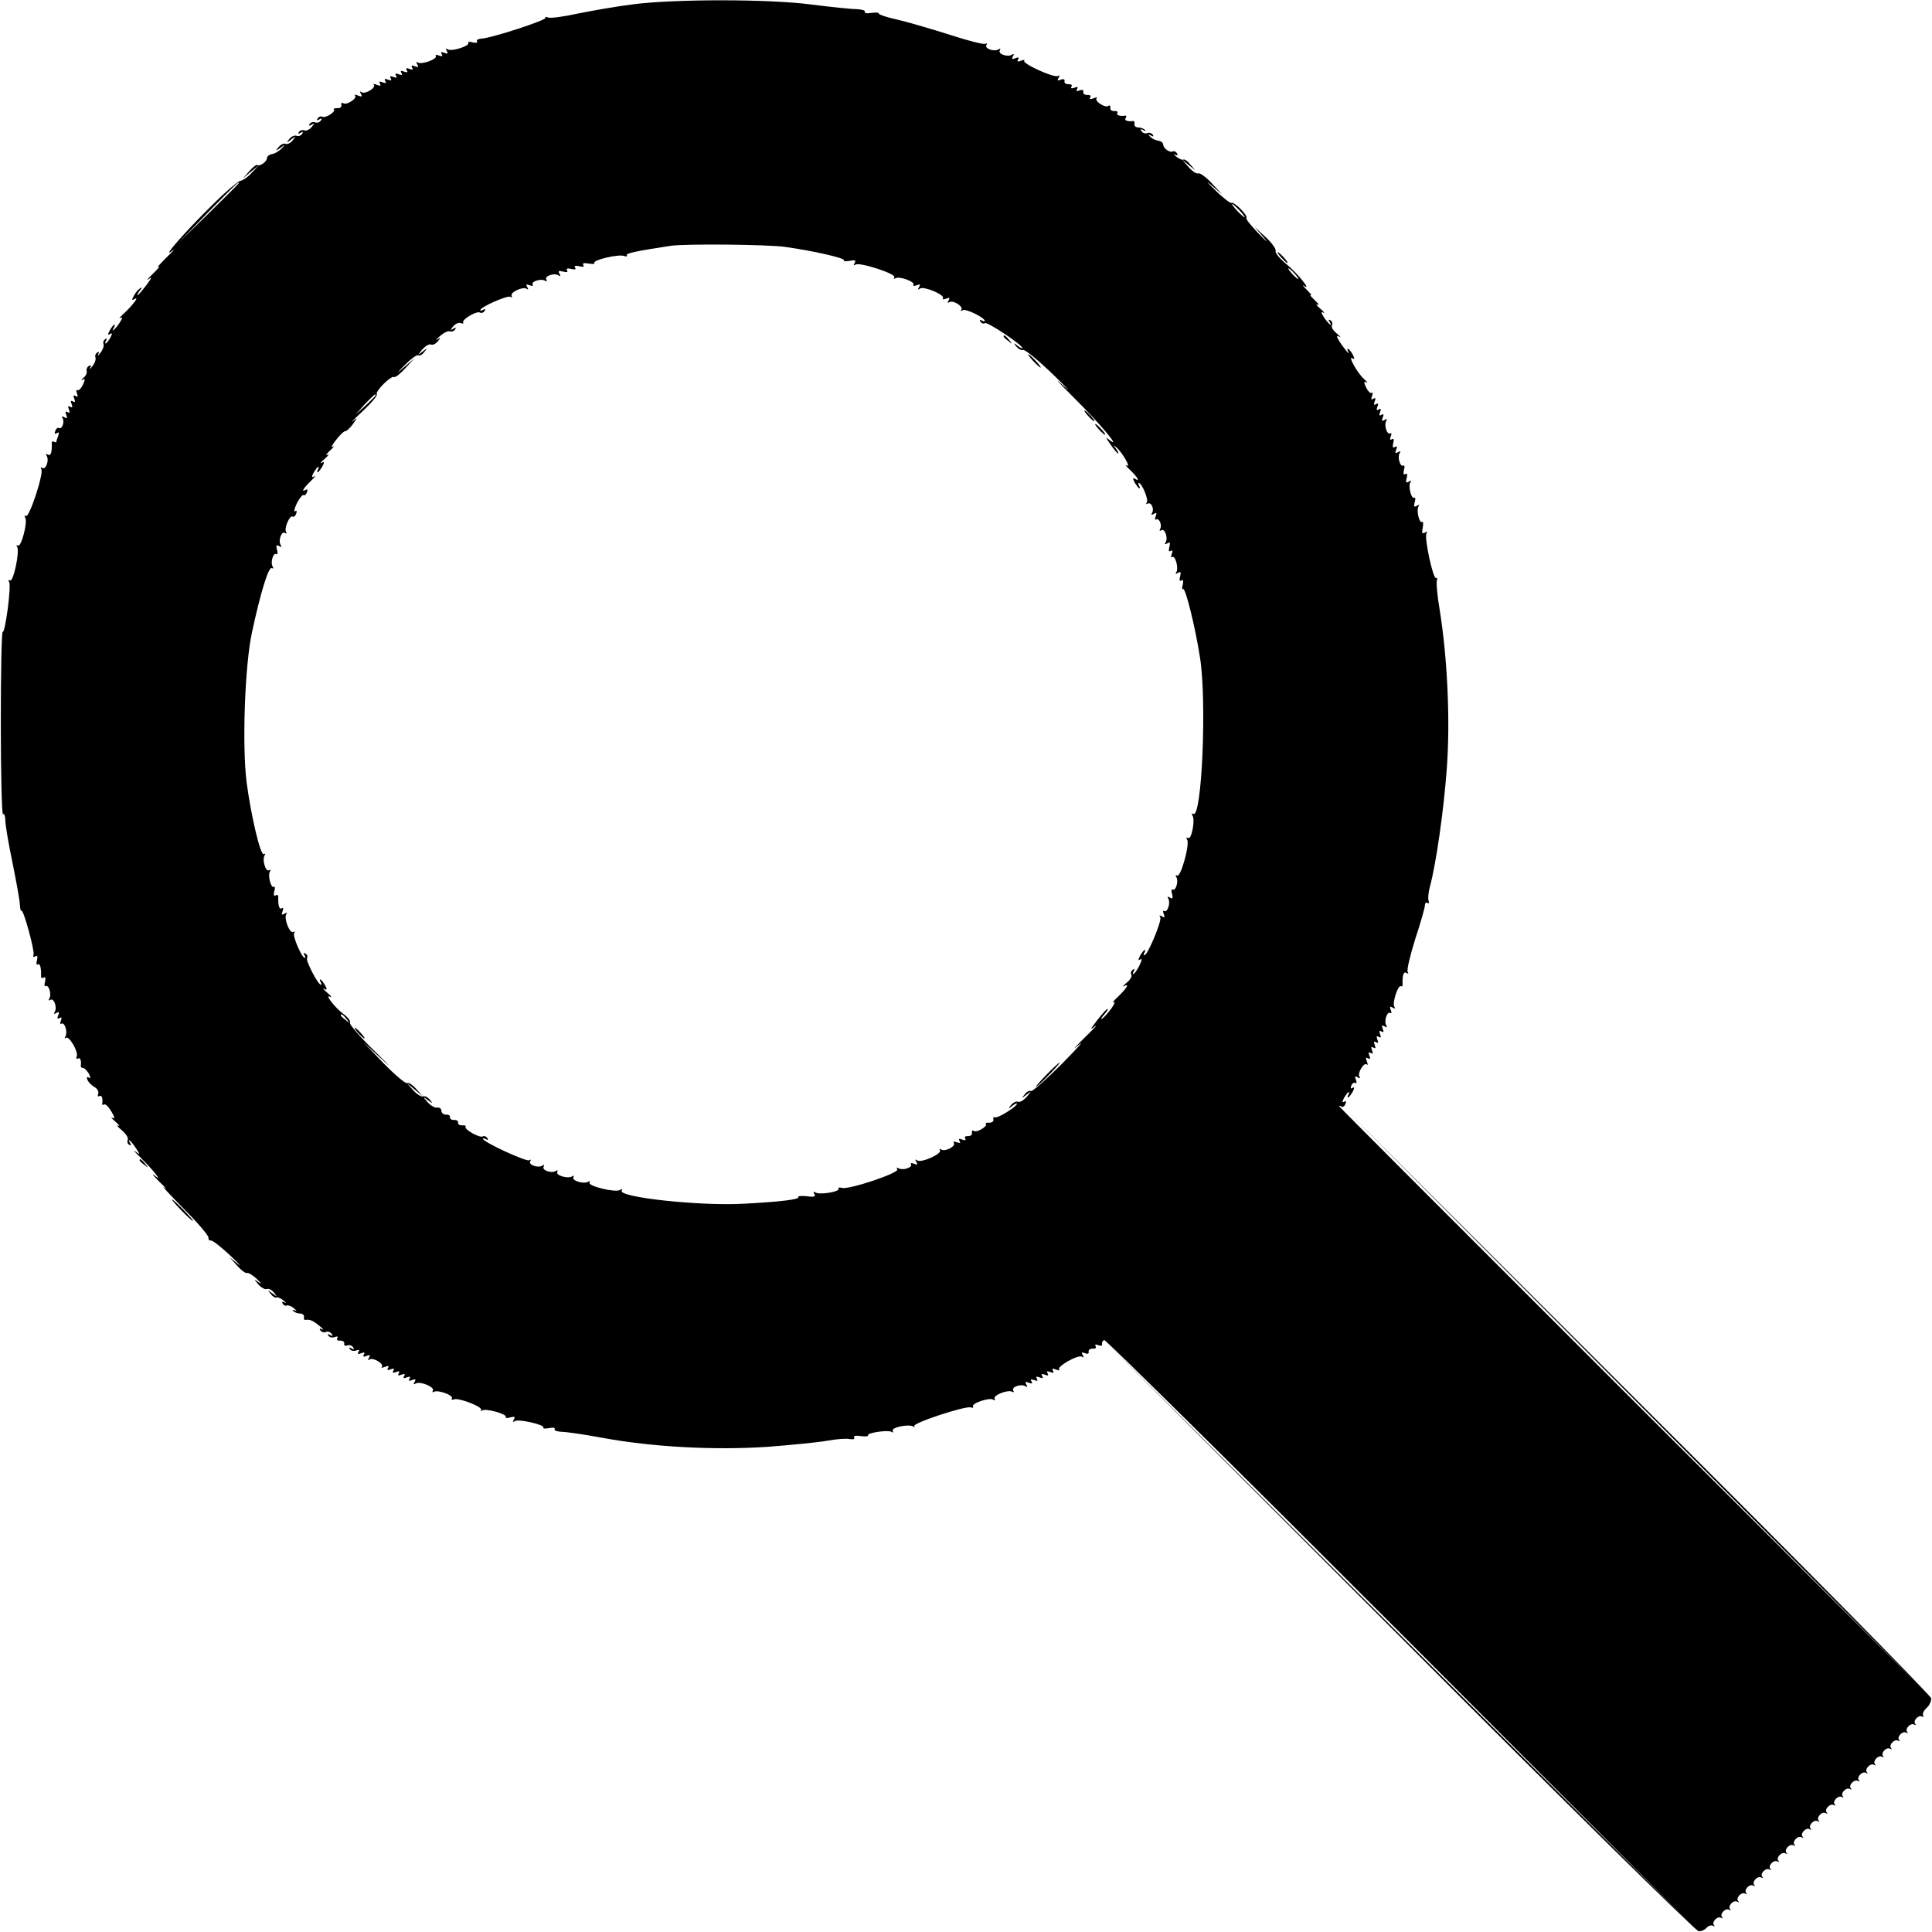
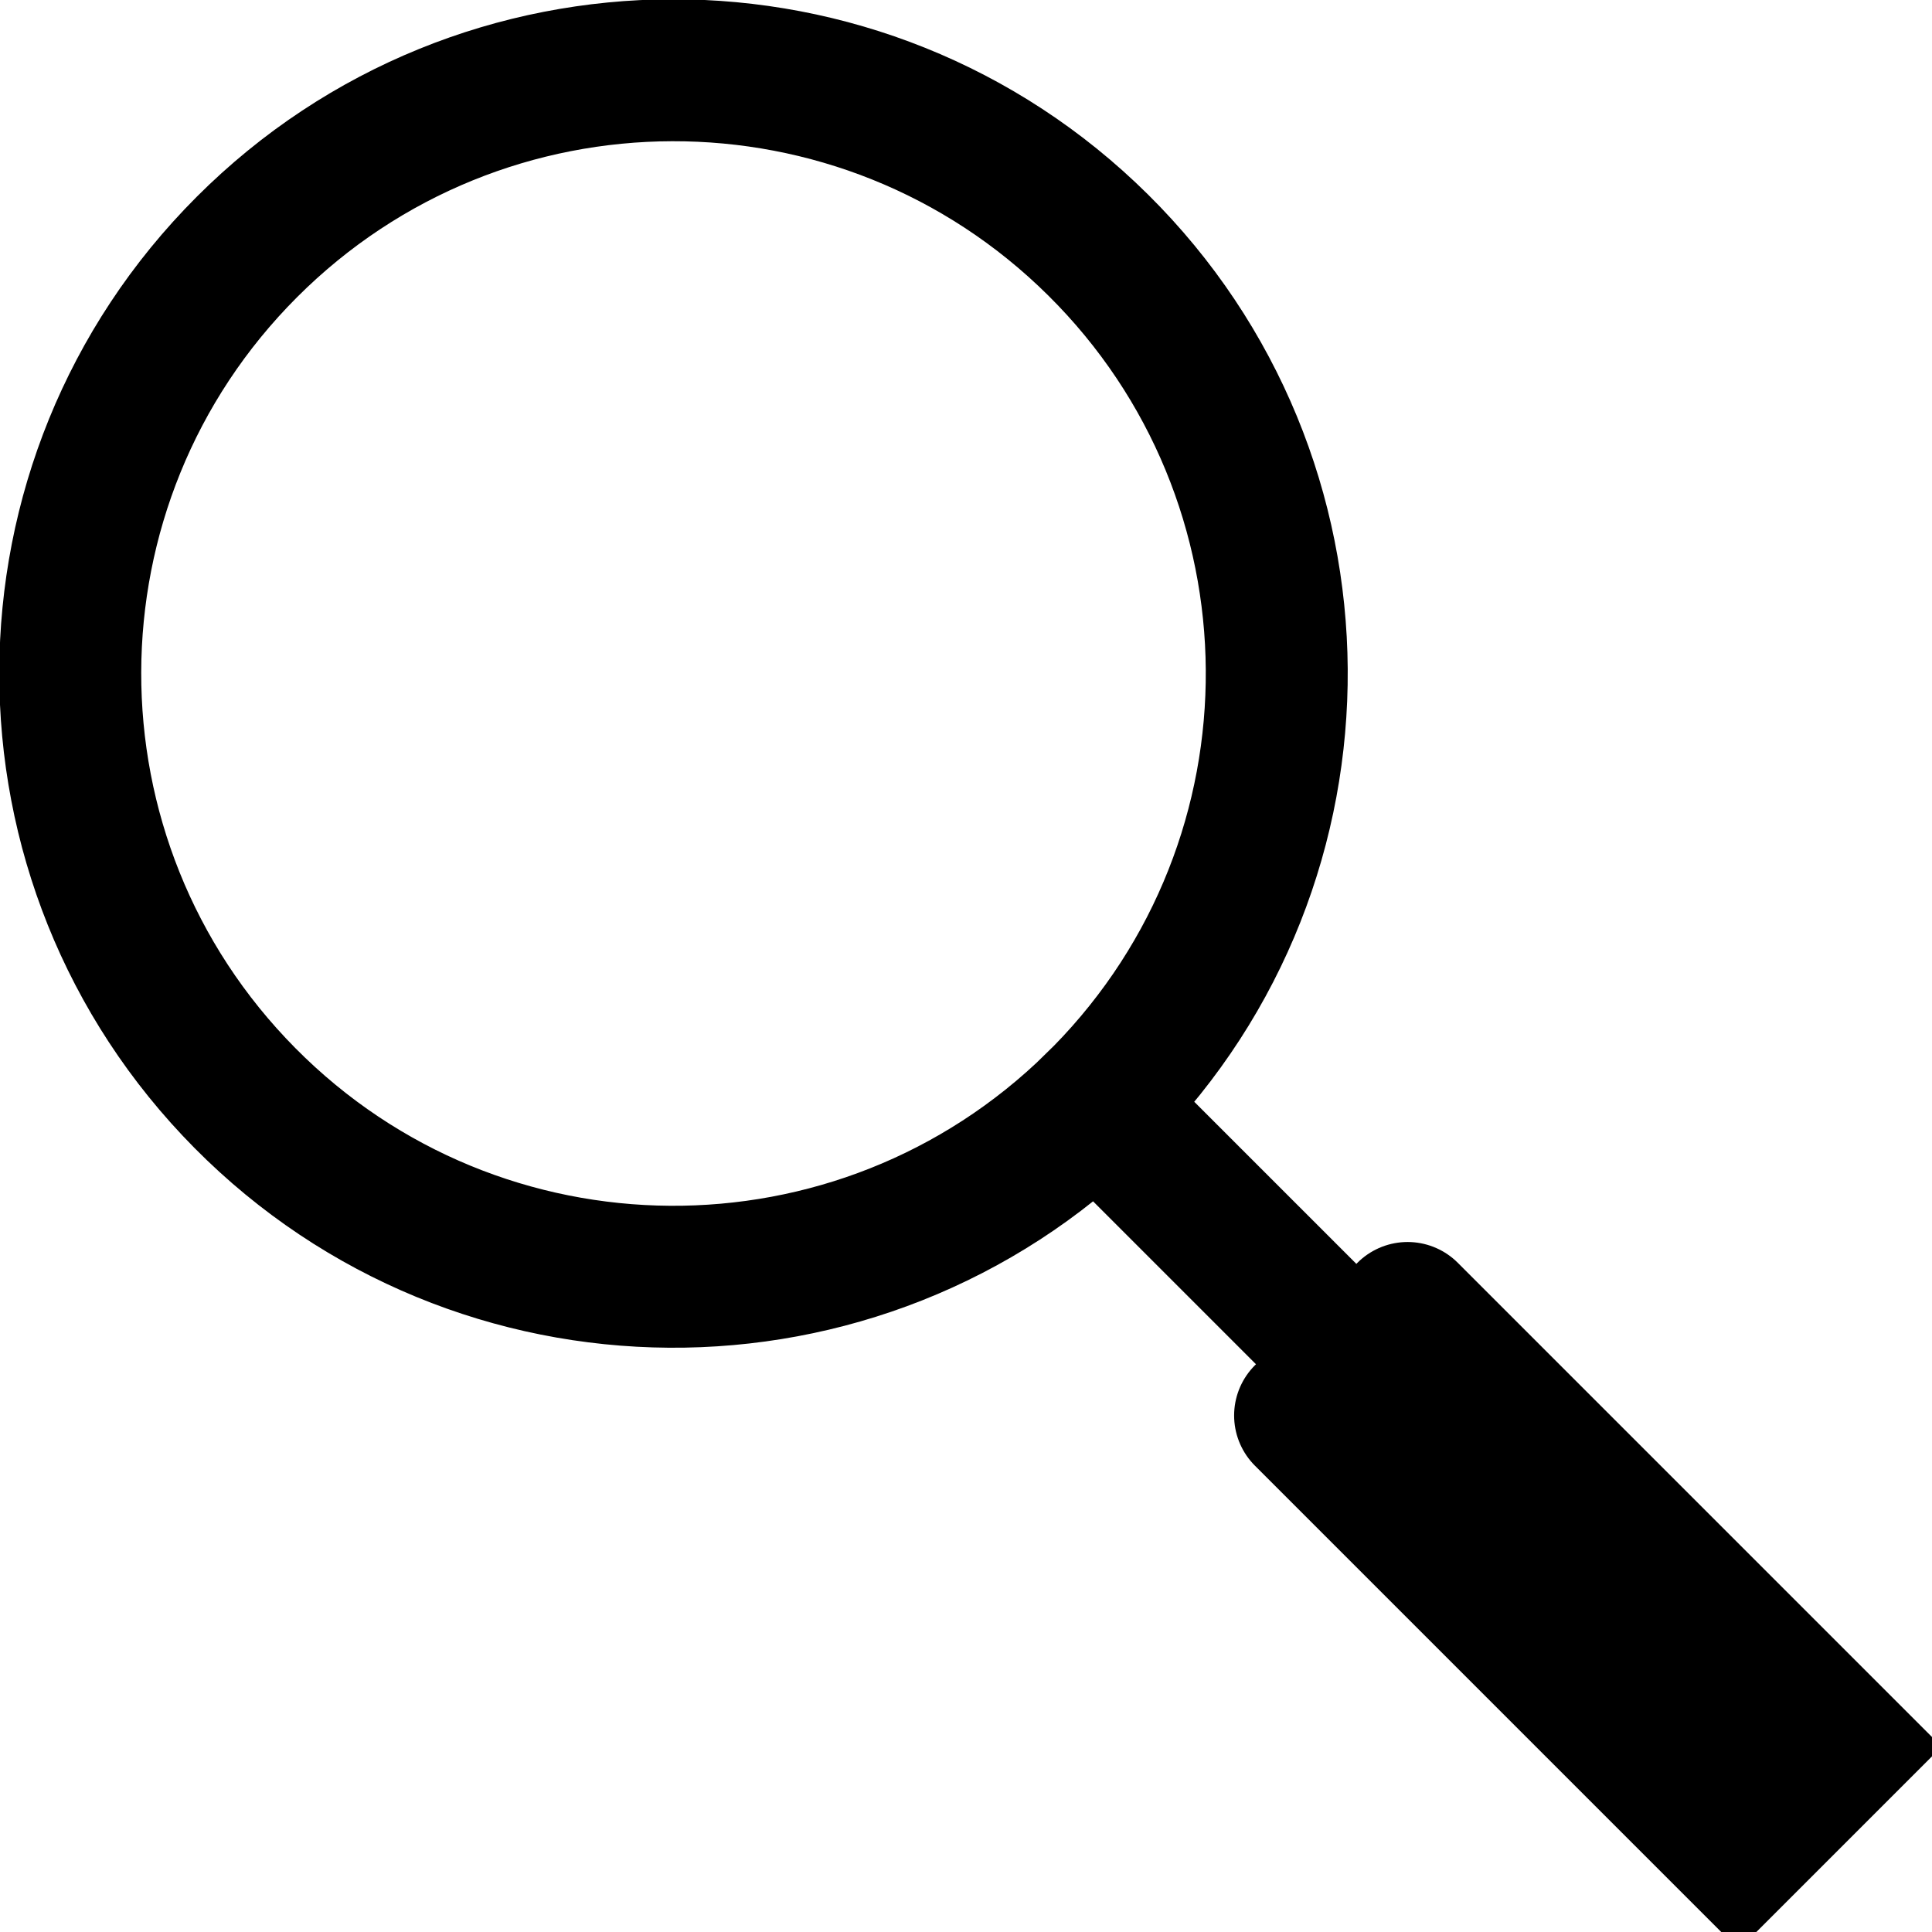
- <svg xmlns="http://www.w3.org/2000/svg" version="1.0" width="720pt" height="720pt" viewBox="0 0 720 720" preserveAspectRatio="xMidYMid meet">
-   <g transform="translate(0,720) scale(0.1,-0.1)" fill="#000000" stroke="none">
-     <path d="M2360 7184 c-58 -7 -149 -23 -204 -34 -54 -12 -105 -19 -114 -15 -9 3 -13 3 -9 -1 8 -8 -204 -77 -240 -78 -11 -1 -19 -5 -15 -10 3 -5 -5 -7 -16 -4 -12 4 -20 2 -17 -2 7 -11 -62 -33 -76 -24 -8 5 -9 3 -4 -6 6 -10 4 -12 -9 -7 -11 5 -15 3 -10 -5 5 -8 2 -9 -10 -5 -9 4 -15 3 -12 -2 7 -11 -53 -33 -67 -24 -6 4 -7 1 -2 -7 6 -10 4 -12 -9 -7 -11 5 -15 3 -10 -5 5 -8 2 -9 -10 -5 -11 5 -15 3 -10 -5 5 -8 2 -9 -10 -5 -11 5 -15 3 -10 -5 5 -8 2 -9 -10 -5 -11 5 -15 3 -10 -5 5 -8 2 -9 -10 -5 -11 5 -15 3 -10 -5 5 -8 2 -9 -10 -5 -11 5 -15 3 -10 -5 5 -8 2 -9 -10 -5 -11 5 -15 3 -10 -5 5 -8 1 -9 -12 -4 -10 4 -15 4 -11 0 10 -10 -31 -36 -45 -28 -7 5 -8 3 -3 -6 6 -10 4 -12 -11 -6 -10 4 -15 4 -11 0 10 -10 -31 -37 -43 -29 -6 4 -9 1 -8 -7 2 -7 -5 -12 -15 -11 -10 0 -16 -2 -13 -5 9 -8 -32 -34 -43 -27 -5 3 -13 0 -17 -6 -5 -8 -3 -9 6 -4 9 6 11 4 6 -4 -5 -7 -14 -10 -22 -7 -7 3 -16 0 -20 -6 -5 -7 -2 -8 7 -3 12 8 12 6 0 -9 -8 -9 -20 -15 -27 -12 -7 3 -16 0 -20 -6 -5 -7 -2 -8 6 -3 9 6 11 4 6 -4 -5 -7 -14 -10 -21 -7 -8 3 -19 -3 -27 -12 -12 -16 -11 -16 7 -2 19 14 19 14 6 -3 -8 -10 -20 -16 -27 -13 -7 3 -18 -3 -26 -12 -12 -16 -11 -16 7 -3 19 14 19 14 4 -3 -9 -9 -25 -19 -35 -20 -10 -2 -19 -8 -19 -15 0 -13 -26 -32 -36 -26 -3 3 -17 -8 -30 -23 l-24 -27 30 25 30 24 -26 -27 c-14 -16 -33 -29 -43 -31 -9 -1 -58 -43 -107 -92 -97 -95 -191 -203 -148 -169 14 11 5 0 -21 -25 -25 -25 -38 -40 -30 -35 9 6 0 -6 -20 -25 -20 -19 -27 -28 -16 -20 14 10 11 4 -8 -22 -16 -21 -31 -38 -33 -38 -3 0 1 8 8 17 9 11 10 14 2 9 -7 -4 -18 -16 -24 -28 -9 -16 -8 -19 3 -12 19 11 -8 -24 -41 -55 -14 -13 -20 -20 -12 -16 9 5 8 -1 -4 -19 -16 -24 -34 -39 -20 -16 3 6 4 10 1 10 -3 0 -10 -10 -17 -21 -8 -16 -8 -20 1 -14 9 6 9 2 1 -14 -7 -11 -14 -21 -17 -21 -3 0 -2 5 2 12 4 7 3 8 -4 4 -6 -4 -9 -12 -6 -19 2 -7 -3 -21 -12 -32 -8 -11 -12 -14 -8 -6 4 9 3 12 -4 7 -6 -4 -9 -12 -6 -19 2 -7 -3 -21 -12 -32 -8 -11 -12 -14 -8 -6 5 10 3 12 -5 7 -7 -4 -10 -13 -8 -19 2 -7 -3 -18 -12 -25 -9 -8 -10 -11 -3 -7 10 5 10 1 1 -19 -7 -14 -16 -23 -20 -20 -5 3 -6 -3 -2 -12 4 -12 3 -15 -5 -10 -8 5 -10 1 -5 -10 4 -12 3 -15 -5 -10 -8 5 -10 1 -5 -10 4 -12 3 -15 -5 -10 -8 5 -10 1 -5 -10 4 -12 3 -15 -5 -10 -8 5 -10 1 -5 -10 5 -13 3 -15 -7 -9 -8 5 -11 4 -7 -3 9 -13 -2 -44 -13 -37 -4 3 -11 -2 -14 -11 -4 -10 -2 -13 6 -8 8 5 9 2 5 -10 -4 -10 -7 -20 -7 -22 0 -3 -4 -3 -9 0 -5 3 -9 0 -8 -7 1 -34 -4 -48 -15 -41 -7 4 -8 3 -4 -5 10 -16 -3 -53 -16 -45 -7 4 -8 2 -4 -4 10 -16 -45 -182 -57 -175 -6 3 -7 1 -3 -6 10 -16 -15 -112 -27 -104 -6 3 -7 1 -3 -5 10 -17 -14 -133 -27 -125 -6 3 -7 1 -3 -6 9 -14 -15 -192 -24 -186 -4 2 -7 -151 -7 -340 0 -189 4 -342 8 -339 5 3 9 -8 9 -25 0 -16 12 -87 27 -158 14 -70 27 -140 27 -155 1 -14 3 -24 6 -22 7 7 50 -150 45 -164 -3 -8 0 -10 7 -6 7 5 9 0 6 -14 -4 -12 -2 -20 3 -16 8 5 13 -12 12 -43 -1 -7 4 -10 10 -6 6 4 8 -2 5 -15 -4 -12 -2 -20 2 -17 12 7 23 -32 14 -46 -4 -7 -3 -9 4 -5 13 8 26 -29 16 -45 -5 -8 -3 -9 6 -4 10 6 12 4 7 -9 -5 -11 -3 -15 5 -10 8 5 9 2 5 -10 -4 -9 -3 -14 2 -11 12 7 24 -31 15 -47 -4 -7 -4 -10 1 -6 11 11 48 -51 41 -69 -3 -8 -1 -11 4 -8 9 6 14 -8 11 -27 0 -5 3 -8 9 -8 5 0 14 -10 21 -21 7 -15 8 -19 0 -15 -7 5 -9 1 -5 -9 4 -8 15 -20 26 -26 11 -6 17 -17 14 -25 -3 -9 -1 -12 4 -9 9 6 14 -8 11 -28 -1 -5 2 -6 7 -3 5 3 17 -9 27 -26 13 -22 14 -29 4 -24 -8 4 -3 -2 11 -14 14 -12 18 -19 10 -15 -8 4 -2 -4 14 -17 16 -14 26 -30 22 -36 -3 -6 -1 -14 5 -18 8 -4 9 -3 5 4 -15 25 3 10 20 -16 17 -26 17 -27 -2 -13 -10 8 -3 -1 17 -20 19 -19 44 -45 55 -59 19 -25 19 -25 -1 -10 -12 8 -2 -3 20 -25 23 -22 30 -31 16 -20 -13 11 19 -24 72 -78 53 -53 96 -103 94 -110 -1 -6 3 -11 9 -10 6 1 38 -24 71 -55 33 -31 46 -46 29 -32 l-31 25 29 -32 c16 -18 33 -30 37 -27 4 2 21 -8 37 -23 15 -15 19 -21 8 -13 -21 15 -21 15 -3 -7 11 -12 24 -19 31 -17 7 3 19 -3 27 -13 13 -17 13 -17 -6 -3 -19 14 -19 14 -6 -2 7 -10 17 -16 21 -13 4 2 16 -3 26 -11 10 -9 13 -12 5 -8 -9 5 -12 3 -7 -5 4 -6 11 -9 15 -6 5 2 17 -3 27 -11 10 -9 12 -12 4 -8 -9 4 -12 3 -7 -2 5 -5 16 -9 25 -9 9 0 16 -6 15 -12 -2 -7 0 -12 5 -12 16 3 28 -2 52 -22 14 -11 19 -17 11 -13 -9 4 -12 3 -7 -4 4 -6 13 -9 20 -6 8 3 17 0 22 -7 5 -8 3 -10 -6 -4 -8 5 -11 4 -6 -3 4 -6 14 -8 23 -5 10 4 14 2 10 -4 -4 -6 1 -10 11 -9 9 0 16 -4 15 -11 -2 -7 3 -10 11 -7 8 3 17 0 22 -7 5 -8 3 -10 -6 -4 -8 5 -11 4 -6 -3 4 -6 14 -8 23 -5 11 4 14 3 9 -5 -5 -8 -1 -10 10 -5 12 4 15 3 10 -5 -5 -8 -1 -10 10 -5 13 5 15 3 9 -7 -5 -9 -4 -11 3 -6 14 8 55 -18 45 -28 -4 -4 1 -4 11 0 13 5 17 4 12 -4 -5 -8 -1 -10 10 -5 12 4 15 3 10 -5 -5 -8 -1 -10 10 -5 12 4 15 3 10 -5 -5 -8 -1 -10 10 -5 12 4 15 3 10 -5 -5 -8 -1 -10 10 -5 12 4 15 3 10 -5 -5 -8 -1 -10 10 -5 13 5 15 3 9 -7 -5 -9 -4 -11 4 -6 16 10 73 -13 64 -27 -3 -5 -1 -7 4 -4 14 9 74 -13 67 -24 -3 -5 1 -7 8 -4 18 7 110 -29 101 -40 -5 -4 -2 -5 4 -1 15 8 94 -14 88 -25 -3 -4 5 -5 17 -1 16 4 19 2 13 -8 -5 -9 -4 -11 4 -6 14 9 112 -14 106 -24 -3 -4 7 -5 22 -2 14 3 23 1 20 -4 -3 -5 9 -9 26 -10 18 0 85 -10 150 -22 189 -35 420 -47 616 -34 91 7 193 17 225 23 33 6 70 9 82 6 14 -2 21 0 17 6 -3 6 6 8 25 5 17 -2 29 -1 27 3 -6 9 74 21 87 13 6 -4 8 -3 5 3 -8 13 58 27 76 17 6 -4 8 -3 4 1 -9 11 192 77 211 70 7 -3 11 -1 8 3 -7 12 61 35 75 26 7 -4 9 -3 6 3 -8 13 50 36 66 26 5 -3 7 -1 3 5 -8 13 29 26 45 16 8 -5 9 -3 4 6 -6 10 -4 12 9 7 11 -5 15 -3 10 5 -5 8 -2 9 10 5 11 -5 15 -3 10 5 -5 8 -2 9 10 5 11 -5 15 -3 10 5 -5 8 -2 9 10 5 11 -5 15 -3 10 5 -5 8 -2 9 10 5 11 -5 15 -3 10 5 -5 8 -1 9 12 4 10 -4 15 -4 11 0 -10 11 71 57 85 48 7 -5 8 -3 3 6 -6 10 -4 12 8 7 10 -4 16 -2 14 6 -1 7 6 11 15 11 10 -1 15 3 11 9 -4 6 0 8 10 4 10 -4 16 -2 14 5 -1 6 3 12 8 14 6 2 505 -492 1110 -1098 l1100 -1103 -1105 1100 -1105 1100 1098 -1100 c622 -624 1106 -1101 1117 -1102 10 -1 24 5 30 13 7 7 17 11 24 7 6 -3 8 -3 4 2 -11 11 12 36 26 28 6 -3 8 -3 4 2 -11 11 12 36 26 28 6 -3 8 -3 4 2 -11 11 12 36 26 28 6 -3 8 -3 4 2 -11 11 12 36 26 28 6 -3 8 -3 4 2 -11 11 12 36 26 28 6 -3 8 -3 4 2 -11 11 12 36 26 28 6 -3 8 -3 4 2 -11 11 12 36 26 28 6 -3 8 -3 4 2 -11 11 12 36 26 28 6 -3 8 -3 4 2 -11 11 12 36 26 28 6 -3 8 -3 4 2 -11 11 12 36 26 28 6 -3 8 -3 4 2 -11 11 12 36 26 28 6 -3 8 -3 4 2 -11 11 12 36 26 28 6 -3 8 -3 4 2 -11 11 12 36 26 28 6 -3 8 -3 4 2 -11 11 12 36 26 28 6 -3 8 -3 4 2 -11 11 12 36 26 28 6 -3 8 -3 4 2 -11 11 12 36 26 28 6 -3 8 -3 4 2 -11 11 12 36 26 28 6 -3 8 -3 4 2 -11 11 12 36 26 28 6 -3 8 -3 4 2 -11 11 12 36 26 28 6 -3 8 -3 4 2 -11 11 12 36 26 28 6 -3 8 -3 4 2 -11 11 12 36 26 28 6 -3 8 -3 4 2 -11 11 12 36 26 28 6 -3 8 -3 4 2 -11 11 12 36 26 28 6 -3 8 -3 4 2 -11 11 12 36 26 28 6 -3 8 -3 4 2 -11 11 12 36 26 28 6 -3 8 -3 4 2 -11 11 12 36 25 28 5 -3 7 -1 4 4 -4 6 2 18 13 28 10 9 18 25 17 36 -1 10 -488 504 -1097 1111 l-1095 1093 1095 -1100 1095 -1100 -1103 1100 c-606 605 -1102 1101 -1102 1103 0 2 4 1 9 -2 5 -3 12 1 15 10 4 9 2 13 -5 8 -8 -4 -7 0 0 15 7 11 14 21 17 21 3 0 2 -5 -1 -10 -3 -5 -4 -10 -1 -10 3 0 10 10 17 21 7 15 8 19 0 15 -7 -5 -9 -1 -5 8 3 9 10 13 15 10 5 -3 6 3 2 12 -5 13 -3 15 7 9 9 -5 11 -4 6 3 -8 14 18 55 28 45 4 -4 4 1 0 11 -5 13 -4 17 4 12 8 -5 10 -1 5 10 -4 12 -3 15 5 10 8 -5 10 -1 5 10 -4 12 -3 15 5 10 8 -5 10 -1 5 10 -4 12 -3 15 5 10 8 -5 10 -1 5 10 -4 12 -3 15 5 10 8 -5 10 -1 5 10 -4 12 -3 15 5 10 8 -5 10 -1 5 10 -5 13 -3 15 7 9 9 -5 11 -4 6 4 -9 15 3 53 15 46 5 -3 6 2 2 11 -5 13 -3 15 7 9 9 -5 11 -4 6 4 -8 13 14 82 25 76 4 -3 7 1 6 8 -1 34 4 48 15 41 7 -4 8 -3 4 4 -4 7 9 61 28 122 20 60 36 117 36 125 0 9 4 13 10 10 5 -3 7 0 4 8 -3 8 -1 32 5 53 23 85 52 288 63 443 13 178 2 411 -27 590 -9 52 -13 101 -10 108 2 8 1 12 -3 9 -11 -7 -45 151 -36 166 5 7 3 8 -6 3 -10 -6 -12 -1 -8 18 3 15 2 24 -2 22 -11 -7 -22 43 -14 57 5 7 2 8 -6 3 -10 -6 -12 -3 -8 13 4 12 3 20 -2 17 -10 -6 -23 43 -14 57 5 7 2 8 -6 3 -10 -6 -12 -3 -8 13 4 14 2 20 -5 15 -6 -4 -8 2 -5 15 4 12 2 20 -2 17 -12 -7 -23 32 -14 46 5 8 3 9 -6 4 -10 -6 -12 -4 -7 9 5 11 3 15 -5 10 -7 -5 -9 0 -6 14 4 14 2 20 -5 15 -7 -4 -8 0 -4 11 4 9 3 14 -2 11 -12 -7 -24 31 -15 46 5 8 3 9 -6 4 -10 -6 -12 -4 -7 9 5 11 3 15 -5 10 -8 -5 -9 -2 -5 10 5 11 3 15 -5 10 -8 -5 -9 -2 -5 10 5 11 3 15 -5 10 -8 -5 -9 -2 -5 10 5 11 3 15 -5 10 -8 -5 -9 -2 -5 10 4 9 3 15 -2 12 -4 -3 -13 6 -20 20 -9 20 -9 24 1 19 7 -4 3 2 -8 12 -24 20 -63 90 -44 78 9 -6 9 -2 1 14 -12 22 -27 30 -16 9 10 -19 -25 24 -37 46 -8 14 -7 17 4 11 7 -4 2 2 -11 13 -13 10 -21 24 -17 30 3 6 1 14 -5 18 -8 4 -9 3 -5 -4 15 -24 -2 -11 -19 14 -12 18 -13 24 -4 19 8 -4 3 3 -11 15 -14 12 -18 19 -10 15 8 -4 4 3 -10 16 -14 13 -21 22 -15 19 6 -3 -1 6 -15 20 -14 14 -19 21 -11 15 32 -22 -22 45 -65 81 -25 20 -43 42 -40 49 2 7 -14 30 -37 51 l-42 39 35 -41 c19 -22 11 -16 -18 14 -29 30 -51 57 -47 60 7 8 -46 62 -56 56 -4 -2 -32 19 -61 48 -30 29 -36 37 -14 18 l41 -35 -39 42 c-21 23 -44 39 -50 37 -7 -3 -23 8 -36 23 l-25 28 25 -20 25 -20 -19 22 c-10 13 -22 21 -26 18 -4 -2 -16 3 -26 11 -10 9 -13 12 -5 8 9 -5 12 -3 7 5 -4 6 -11 9 -15 7 -10 -7 -36 11 -36 25 0 7 -8 13 -19 15 -10 1 -24 8 -30 15 -8 9 -8 10 3 4 9 -5 12 -4 7 3 -4 6 -13 9 -20 6 -8 -3 -17 0 -22 7 -5 8 -3 10 7 4 8 -5 11 -4 6 1 -5 5 -16 9 -25 9 -9 0 -16 6 -14 13 1 6 -1 11 -5 11 -21 -3 -34 2 -28 11 4 6 3 10 -2 9 -19 -3 -34 2 -29 10 3 5 -2 8 -12 7 -9 0 -16 5 -14 12 1 8 -2 11 -8 7 -12 -8 -53 19 -43 29 4 4 -1 4 -11 0 -13 -5 -17 -4 -13 3 4 6 -1 10 -11 9 -9 0 -16 4 -15 11 2 8 -4 10 -14 6 -11 -4 -14 -3 -9 5 5 8 1 10 -10 5 -11 -4 -15 -2 -11 4 4 6 -1 10 -11 9 -9 0 -16 4 -15 11 2 8 -4 10 -14 6 -12 -5 -14 -3 -8 7 5 8 4 11 -2 7 -14 -9 -136 47 -126 57 4 4 -1 4 -11 0 -13 -5 -17 -4 -12 4 5 8 1 10 -10 5 -13 -5 -15 -3 -9 7 5 9 4 11 -4 6 -16 -10 -53 3 -45 16 4 7 2 8 -5 4 -16 -10 -53 3 -45 16 4 6 2 8 -3 5 -6 -4 -64 11 -129 32 -66 21 -154 47 -196 57 -42 9 -75 20 -73 24 2 3 -10 4 -27 2 -17 -3 -28 -1 -25 4 3 5 -11 9 -31 10 -21 0 -95 8 -167 17 -158 21 -510 21 -665 1z m-1470 -667 c0 -1 -51 -52 -112 -112 l-113 -110 110 113 c102 104 115 117 115 109z m3730 -102 c13 -14 21 -25 18 -25 -2 0 -15 11 -28 25 -13 14 -21 25 -18 25 2 0 15 -11 28 -25z m-1695 -135 c107 -15 225 -42 220 -50 -2 -4 7 -5 22 -2 19 4 24 2 18 -8 -5 -9 -4 -11 3 -6 16 10 153 -35 145 -47 -3 -6 -1 -7 4 -4 14 9 74 -13 67 -24 -3 -5 3 -6 12 -2 13 5 15 3 9 -7 -6 -9 -4 -11 4 -5 15 9 93 -24 85 -36 -3 -5 3 -6 12 -2 13 5 15 3 9 -7 -5 -9 -4 -11 3 -6 15 9 55 -18 44 -29 -4 -5 -1 -5 6 -1 11 7 82 -28 82 -40 0 -3 -5 -2 -12 2 -7 4 -8 3 -4 -5 4 -6 12 -9 17 -5 9 5 139 -81 139 -93 0 -3 -8 1 -17 8 -16 13 -17 12 -5 -3 8 -9 19 -15 25 -12 7 2 58 -40 113 -93 55 -54 71 -71 34 -38 -36 33 -18 13 40 -45 99 -98 182 -197 135 -160 -16 13 -15 10 4 -17 12 -18 25 -33 28 -33 3 0 -1 8 -8 18 -12 15 -12 15 1 5 21 -17 57 -78 39 -68 -8 5 -2 -3 14 -18 27 -26 37 -44 16 -31 -8 4 -8 0 0 -15 7 -11 14 -21 17 -21 3 0 2 5 -1 10 -3 6 -4 10 -1 10 11 0 37 -61 30 -72 -4 -6 -3 -8 3 -5 13 8 26 -20 16 -35 -4 -7 -1 -8 7 -3 10 6 12 4 7 -9 -4 -9 -3 -15 2 -12 11 7 23 -22 14 -36 -3 -6 -1 -8 5 -4 13 8 26 -29 16 -45 -5 -8 -3 -9 6 -4 10 6 12 3 8 -13 -4 -14 -2 -20 5 -15 7 4 8 0 4 -11 -4 -9 -3 -15 2 -12 11 7 24 -41 15 -56 -5 -7 -2 -8 6 -3 10 6 12 3 8 -13 -4 -14 -2 -20 5 -15 6 4 8 -2 5 -15 -4 -12 -3 -20 1 -17 9 5 45 -140 63 -255 26 -161 7 -603 -25 -583 -6 3 -7 1 -3 -6 11 -17 -4 -92 -16 -84 -7 4 -8 1 -4 -6 11 -17 -24 -142 -37 -134 -6 3 -7 1 -3 -6 9 -14 -2 -53 -14 -46 -4 3 -6 -5 -2 -17 4 -16 2 -19 -8 -13 -9 5 -11 4 -6 -4 9 -15 -3 -53 -15 -46 -5 3 -6 -2 -2 -11 5 -13 3 -15 -7 -9 -9 5 -11 4 -6 -4 7 -11 -47 -141 -59 -141 -3 0 -3 5 0 10 3 5 4 10 1 10 -3 0 -10 -10 -17 -21 -8 -16 -8 -20 1 -14 7 4 5 -6 -4 -24 -9 -17 -19 -31 -22 -31 -3 0 -2 5 2 12 4 7 3 8 -5 4 -6 -4 -8 -12 -5 -18 4 -6 -4 -20 -17 -30 -13 -11 -18 -17 -11 -13 22 11 13 -6 -20 -38 -18 -17 -26 -27 -19 -22 8 5 5 -6 -7 -23 -13 -17 -28 -35 -35 -38 -7 -4 -3 2 7 14 11 12 17 22 13 22 -3 0 -20 -19 -38 -42 -27 -35 -28 -39 -9 -23 14 10 -5 -10 -41 -45 -36 -36 -45 -47 -20 -25 25 21 -2 -9 -61 -69 -59 -59 -111 -105 -116 -102 -5 3 -16 -2 -23 -12 -13 -16 -12 -16 6 -2 20 15 20 15 1 -8 -11 -12 -25 -21 -32 -18 -7 3 -18 -3 -26 -12 -12 -15 -11 -16 5 -3 9 7 17 11 17 8 0 -11 -73 -56 -82 -51 -5 3 -7 0 -6 -8 2 -7 -5 -12 -15 -12 -10 1 -16 -1 -13 -4 9 -8 -33 -34 -44 -27 -6 4 -9 1 -8 -7 2 -7 -5 -12 -14 -12 -10 1 -15 -3 -11 -9 4 -6 0 -8 -11 -4 -11 5 -15 3 -10 -5 5 -8 2 -9 -10 -5 -10 4 -15 3 -11 -3 7 -12 -32 -33 -47 -24 -6 4 -8 3 -5 -3 8 -13 -68 -47 -84 -38 -8 6 -10 4 -4 -5 6 -10 4 -12 -9 -7 -9 4 -14 3 -11 -2 7 -12 -31 -24 -46 -15 -7 4 -9 3 -5 -4 8 -13 -179 -76 -206 -69 -10 3 -16 1 -13 -3 7 -11 -71 -24 -86 -14 -8 5 -9 3 -4 -6 6 -9 -1 -12 -28 -8 -20 2 -34 1 -32 -3 6 -9 -69 -18 -205 -25 -161 -9 -468 24 -453 49 4 6 1 7 -7 2 -17 -10 -121 15 -113 28 3 6 1 7 -5 3 -16 -10 -63 4 -55 17 3 6 1 7 -5 3 -16 -10 -63 4 -55 17 3 6 1 7 -6 3 -16 -10 -53 3 -45 16 4 7 2 8 -5 4 -16 -10 -53 3 -45 16 4 7 2 8 -4 4 -11 -6 -172 68 -172 80 0 3 5 2 12 -2 7 -4 8 -3 4 5 -4 6 -12 9 -17 6 -11 -7 -70 26 -64 36 3 4 -3 6 -13 5 -9 0 -16 4 -15 10 1 7 -5 11 -15 10 -9 0 -16 4 -15 10 1 7 -5 11 -15 10 -9 0 -17 6 -17 14 0 8 -7 14 -16 12 -9 -1 -24 8 -35 20 -19 22 -19 23 1 8 18 -14 19 -14 7 2 -8 9 -19 15 -26 12 -6 -2 -23 8 -36 23 l-25 28 30 -25 30 -25 -24 27 c-13 15 -28 25 -35 22 -6 -2 -45 31 -86 73 l-75 78 71 -65 c39 -36 26 -22 -29 32 -55 53 -96 101 -93 107 4 5 -7 20 -24 32 -33 25 -73 77 -49 64 8 -4 3 3 -11 15 -14 12 -19 19 -12 15 11 -6 12 -3 3 14 -7 11 -14 21 -17 21 -3 0 -2 -4 1 -10 3 -5 4 -10 1 -10 -11 0 -57 90 -52 99 4 5 1 13 -5 17 -8 4 -9 3 -5 -4 4 -7 5 -12 2 -12 -11 0 -46 81 -40 92 4 6 3 8 -3 5 -13 -8 -36 50 -26 66 4 6 1 7 -7 2 -10 -6 -12 -4 -7 9 4 10 3 15 -3 11 -9 -6 -14 10 -13 42 1 7 -4 10 -10 6 -6 -4 -8 2 -5 15 4 12 3 20 -2 17 -10 -6 -23 43 -14 57 4 6 3 8 -3 5 -13 -8 -27 39 -17 55 4 6 3 8 -3 5 -12 -7 -47 140 -64 268 -17 133 -7 434 20 558 31 145 62 247 74 240 6 -3 7 -1 3 6 -9 14 2 53 14 46 4 -3 6 5 2 17 -4 16 -2 19 8 13 9 -5 11 -4 6 4 -10 16 3 53 16 45 6 -4 8 -2 4 4 -8 13 14 63 24 57 5 -3 11 2 14 11 3 9 2 12 -4 9 -6 -4 -3 9 6 29 10 19 21 33 25 31 4 -3 10 2 13 11 3 8 2 12 -4 9 -20 -12 -9 6 18 32 15 15 21 23 14 18 -11 -6 -12 -3 -3 14 7 11 14 21 17 21 3 0 2 -4 -1 -10 -3 -5 -4 -10 -1 -10 3 0 10 10 17 21 9 17 8 20 -3 14 -7 -4 -2 3 12 15 14 12 18 19 10 15 -8 -4 -4 3 10 16 14 13 19 20 10 14 -8 -5 -3 6 12 25 15 19 30 34 35 33 4 0 17 11 27 25 19 27 19 27 0 12 -11 -8 7 9 38 38 32 30 56 58 52 63 -6 11 54 71 65 64 5 -2 23 12 42 33 l34 37 -35 -30 c-35 -30 -35 -29 2 8 21 21 42 36 47 33 5 -3 15 2 22 12 13 16 12 16 -6 2 -20 -15 -20 -15 -1 8 11 12 25 21 32 18 7 -3 18 3 26 12 11 15 11 16 -2 7 -9 -5 -4 0 10 13 14 12 30 20 37 17 7 -2 15 1 19 7 5 7 2 8 -7 3 -12 -8 -12 -6 0 9 8 9 20 15 28 12 8 -3 12 -2 9 2 -6 11 51 45 63 37 5 -3 13 0 17 6 4 8 3 9 -4 5 -7 -4 -12 -5 -12 -2 0 12 101 56 112 50 6 -4 8 -3 5 3 -8 13 41 36 55 27 7 -5 8 -2 3 6 -6 10 -4 12 9 7 9 -4 14 -3 11 2 -7 12 31 24 46 15 7 -4 9 -3 5 4 -8 13 29 26 45 16 8 -5 9 -3 4 6 -6 10 -3 12 13 8 14 -4 20 -2 15 5 -4 6 2 8 15 5 14 -4 20 -2 15 5 -4 6 2 8 15 5 14 -4 20 -2 16 4 -5 7 2 9 19 6 15 -3 24 -2 22 2 -7 11 91 34 111 26 8 -3 13 -2 10 3 -5 7 39 16 164 35 55 8 359 5 425 -4z m1900 -100 c10 -11 16 -20 13 -20 -3 0 -13 9 -23 20 -10 11 -16 20 -13 20 3 0 13 -9 23 -20z m-3425 -453 c0 -2 -17 -19 -37 -38 l-38 -34 34 38 c33 34 41 42 41 34z m-109 -2324 c13 -16 12 -17 -3 -4 -10 7 -18 15 -18 17 0 8 8 3 21 -13z" />
-     <path d="M3740 5946 c0 -2 8 -10 18 -17 15 -13 16 -12 3 4 -13 16 -21 21 -21 13z" />
-     <path d="M3850 5855 c13 -14 26 -25 28 -25 3 0 -5 11 -18 25 -13 14 -26 25 -28 25 -3 0 5 -11 18 -25z" />
-     <path d="M4055 5650 c10 -11 20 -20 23 -20 3 0 -3 9 -13 20 -10 11 -20 20 -23 20 -3 0 3 -9 13 -20z" />
-     <path d="M4095 5600 c10 -11 20 -20 23 -20 3 0 -3 9 -13 20 -10 11 -20 20 -23 20 -3 0 3 -9 13 -20z" />
-     <path d="M1335 3350 c10 -11 20 -20 23 -20 3 0 -3 9 -13 20 -10 11 -20 20 -23 20 -3 0 3 -9 13 -20z" />
-     <path d="M3900 3195 c-24 -25 -42 -45 -39 -45 3 0 25 20 49 45 24 25 42 45 39 45 -3 0 -25 -20 -49 -45z" />
-     <path d="M4775 6240 c10 -11 20 -20 23 -20 3 0 -3 9 -13 20 -10 11 -20 20 -23 20 -3 0 3 -9 13 -20z" />
-     <path d="M520 2876 c0 -2 8 -10 18 -17 15 -13 16 -12 3 4 -13 16 -21 21 -21 13z" />
-     <path d="M675 2690 c21 -22 41 -40 44 -40 3 0 -13 18 -34 40 -21 22 -41 40 -44 40 -3 0 13 -18 34 -40z" />
-   </g>
+ <svg xmlns="http://www.w3.org/2000/svg" width="490" height="490">
+   <path fill="none" stroke="#000" stroke-width="36" stroke-linecap="round" d="m280,278a153,153 0 1,0-2,2l170,170m-91-117 110,110-26,26-110-110" />
</svg>
